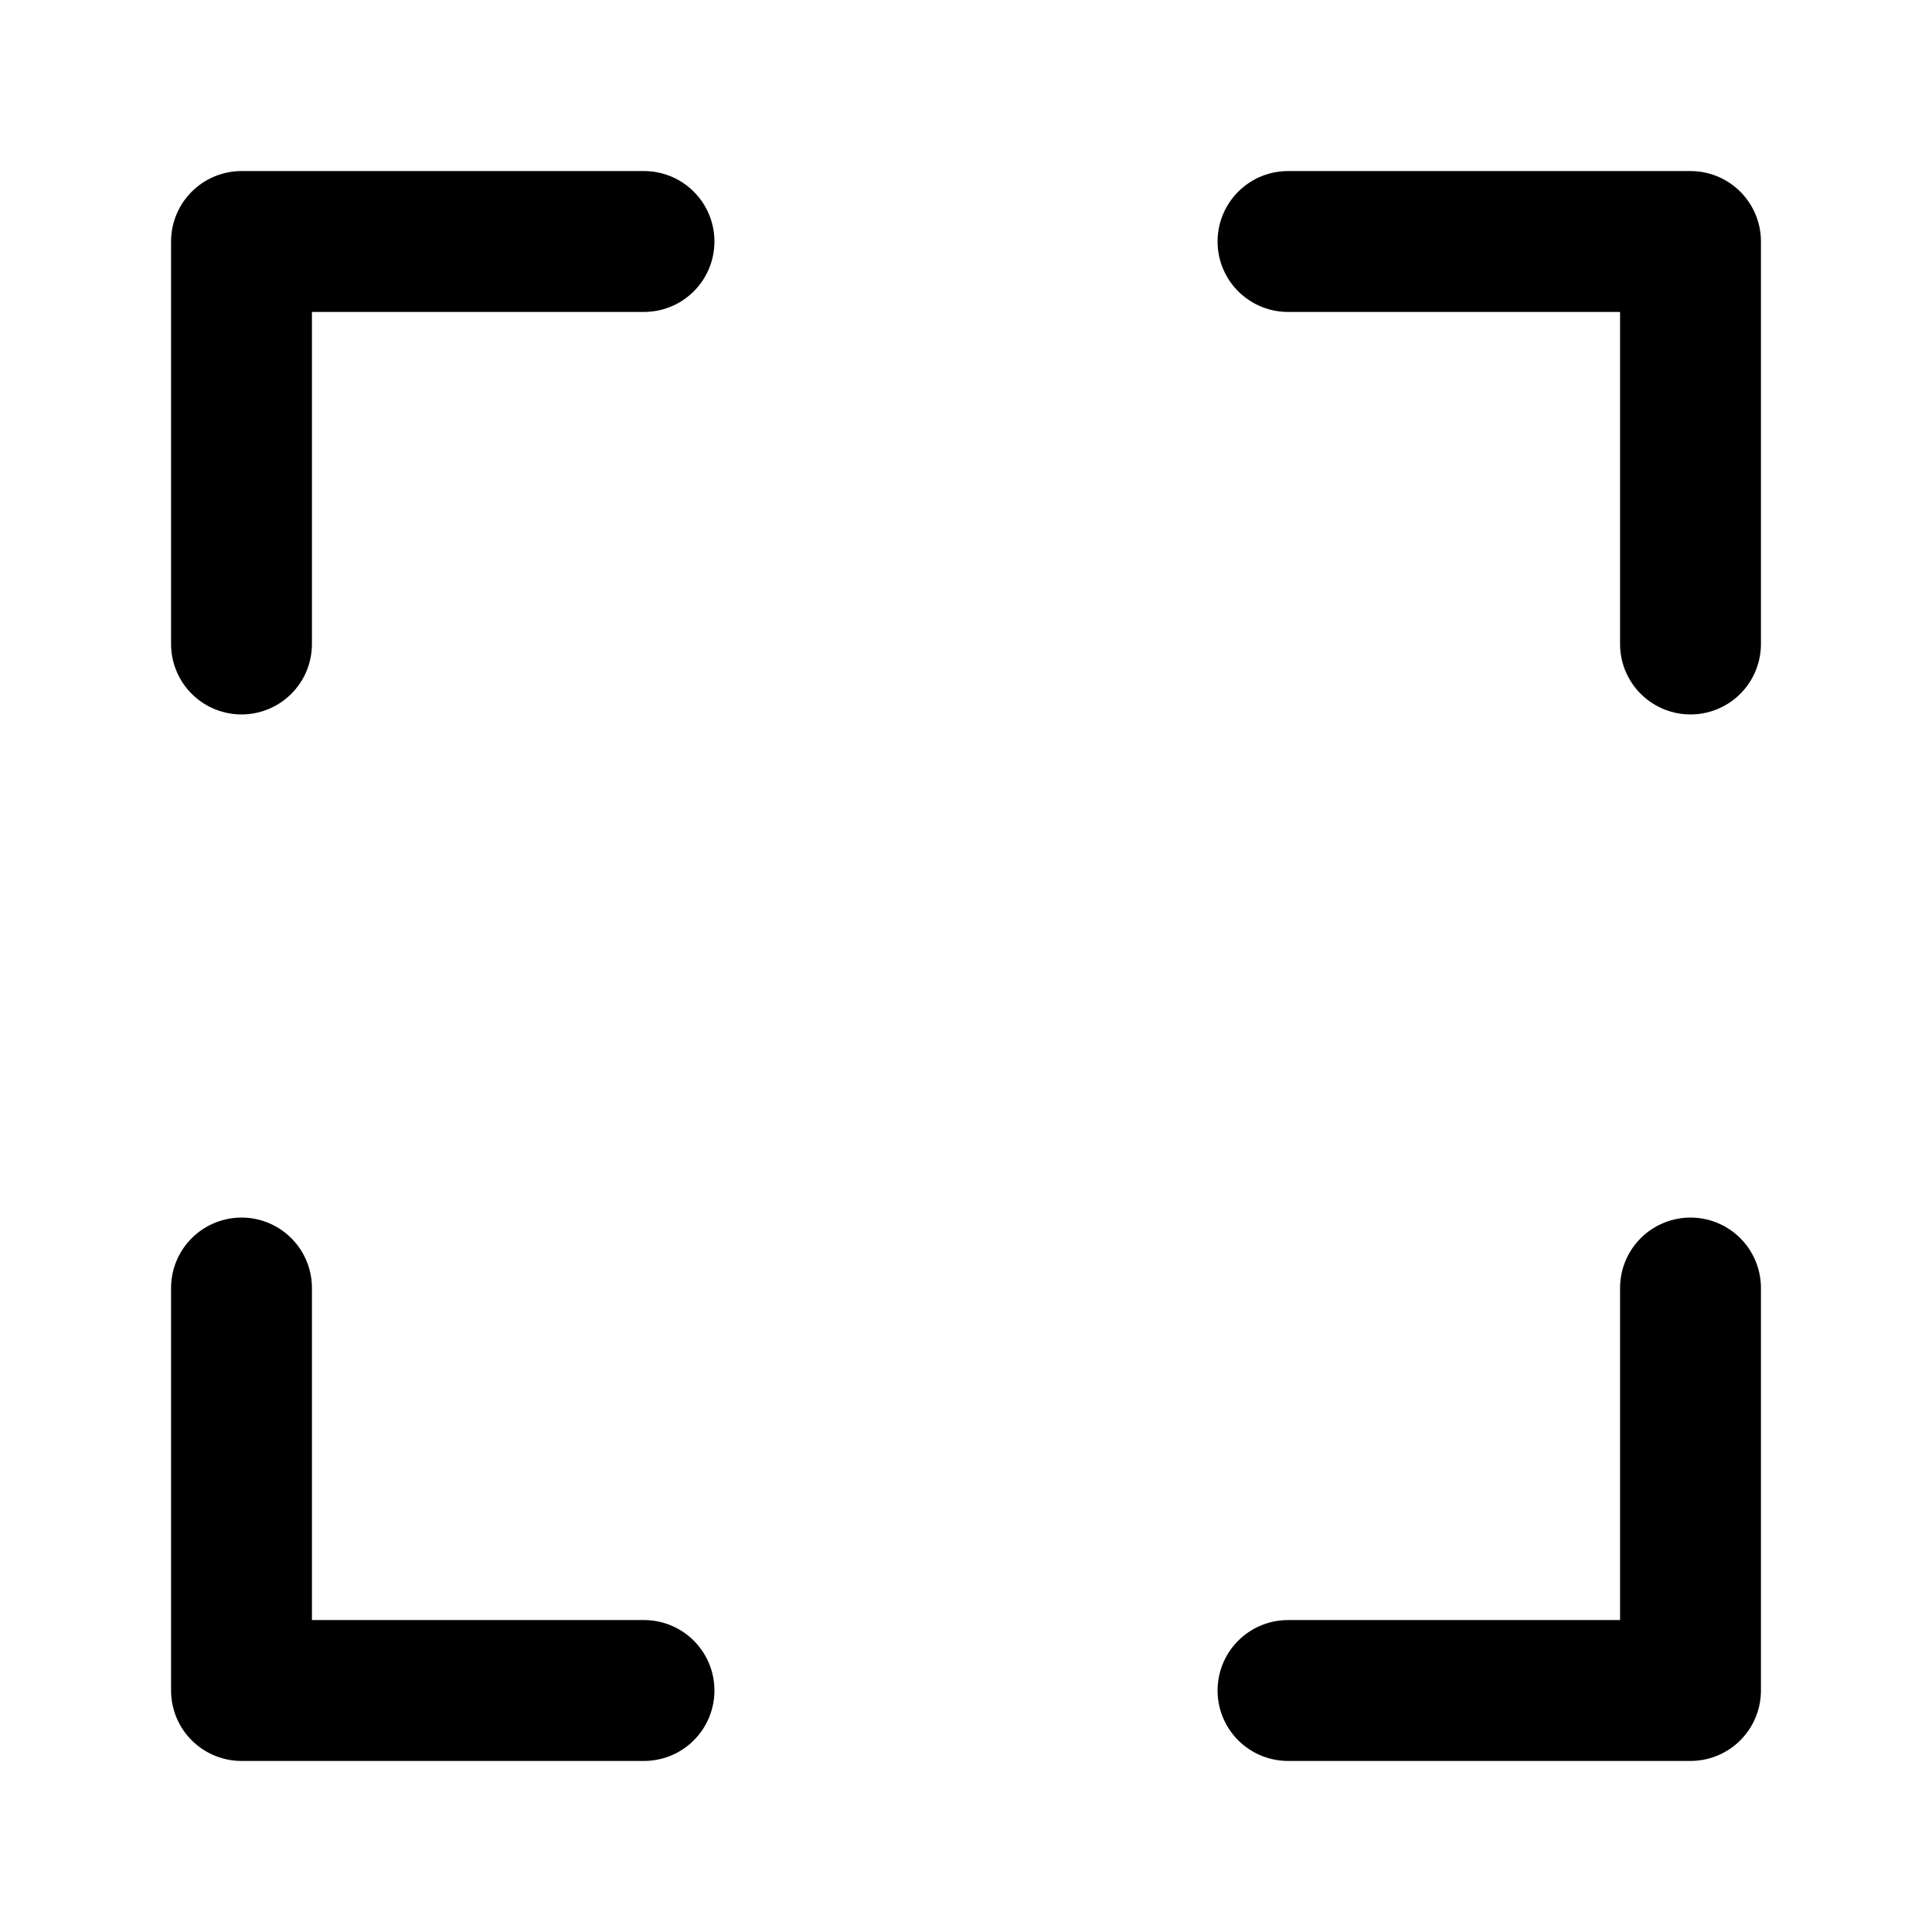
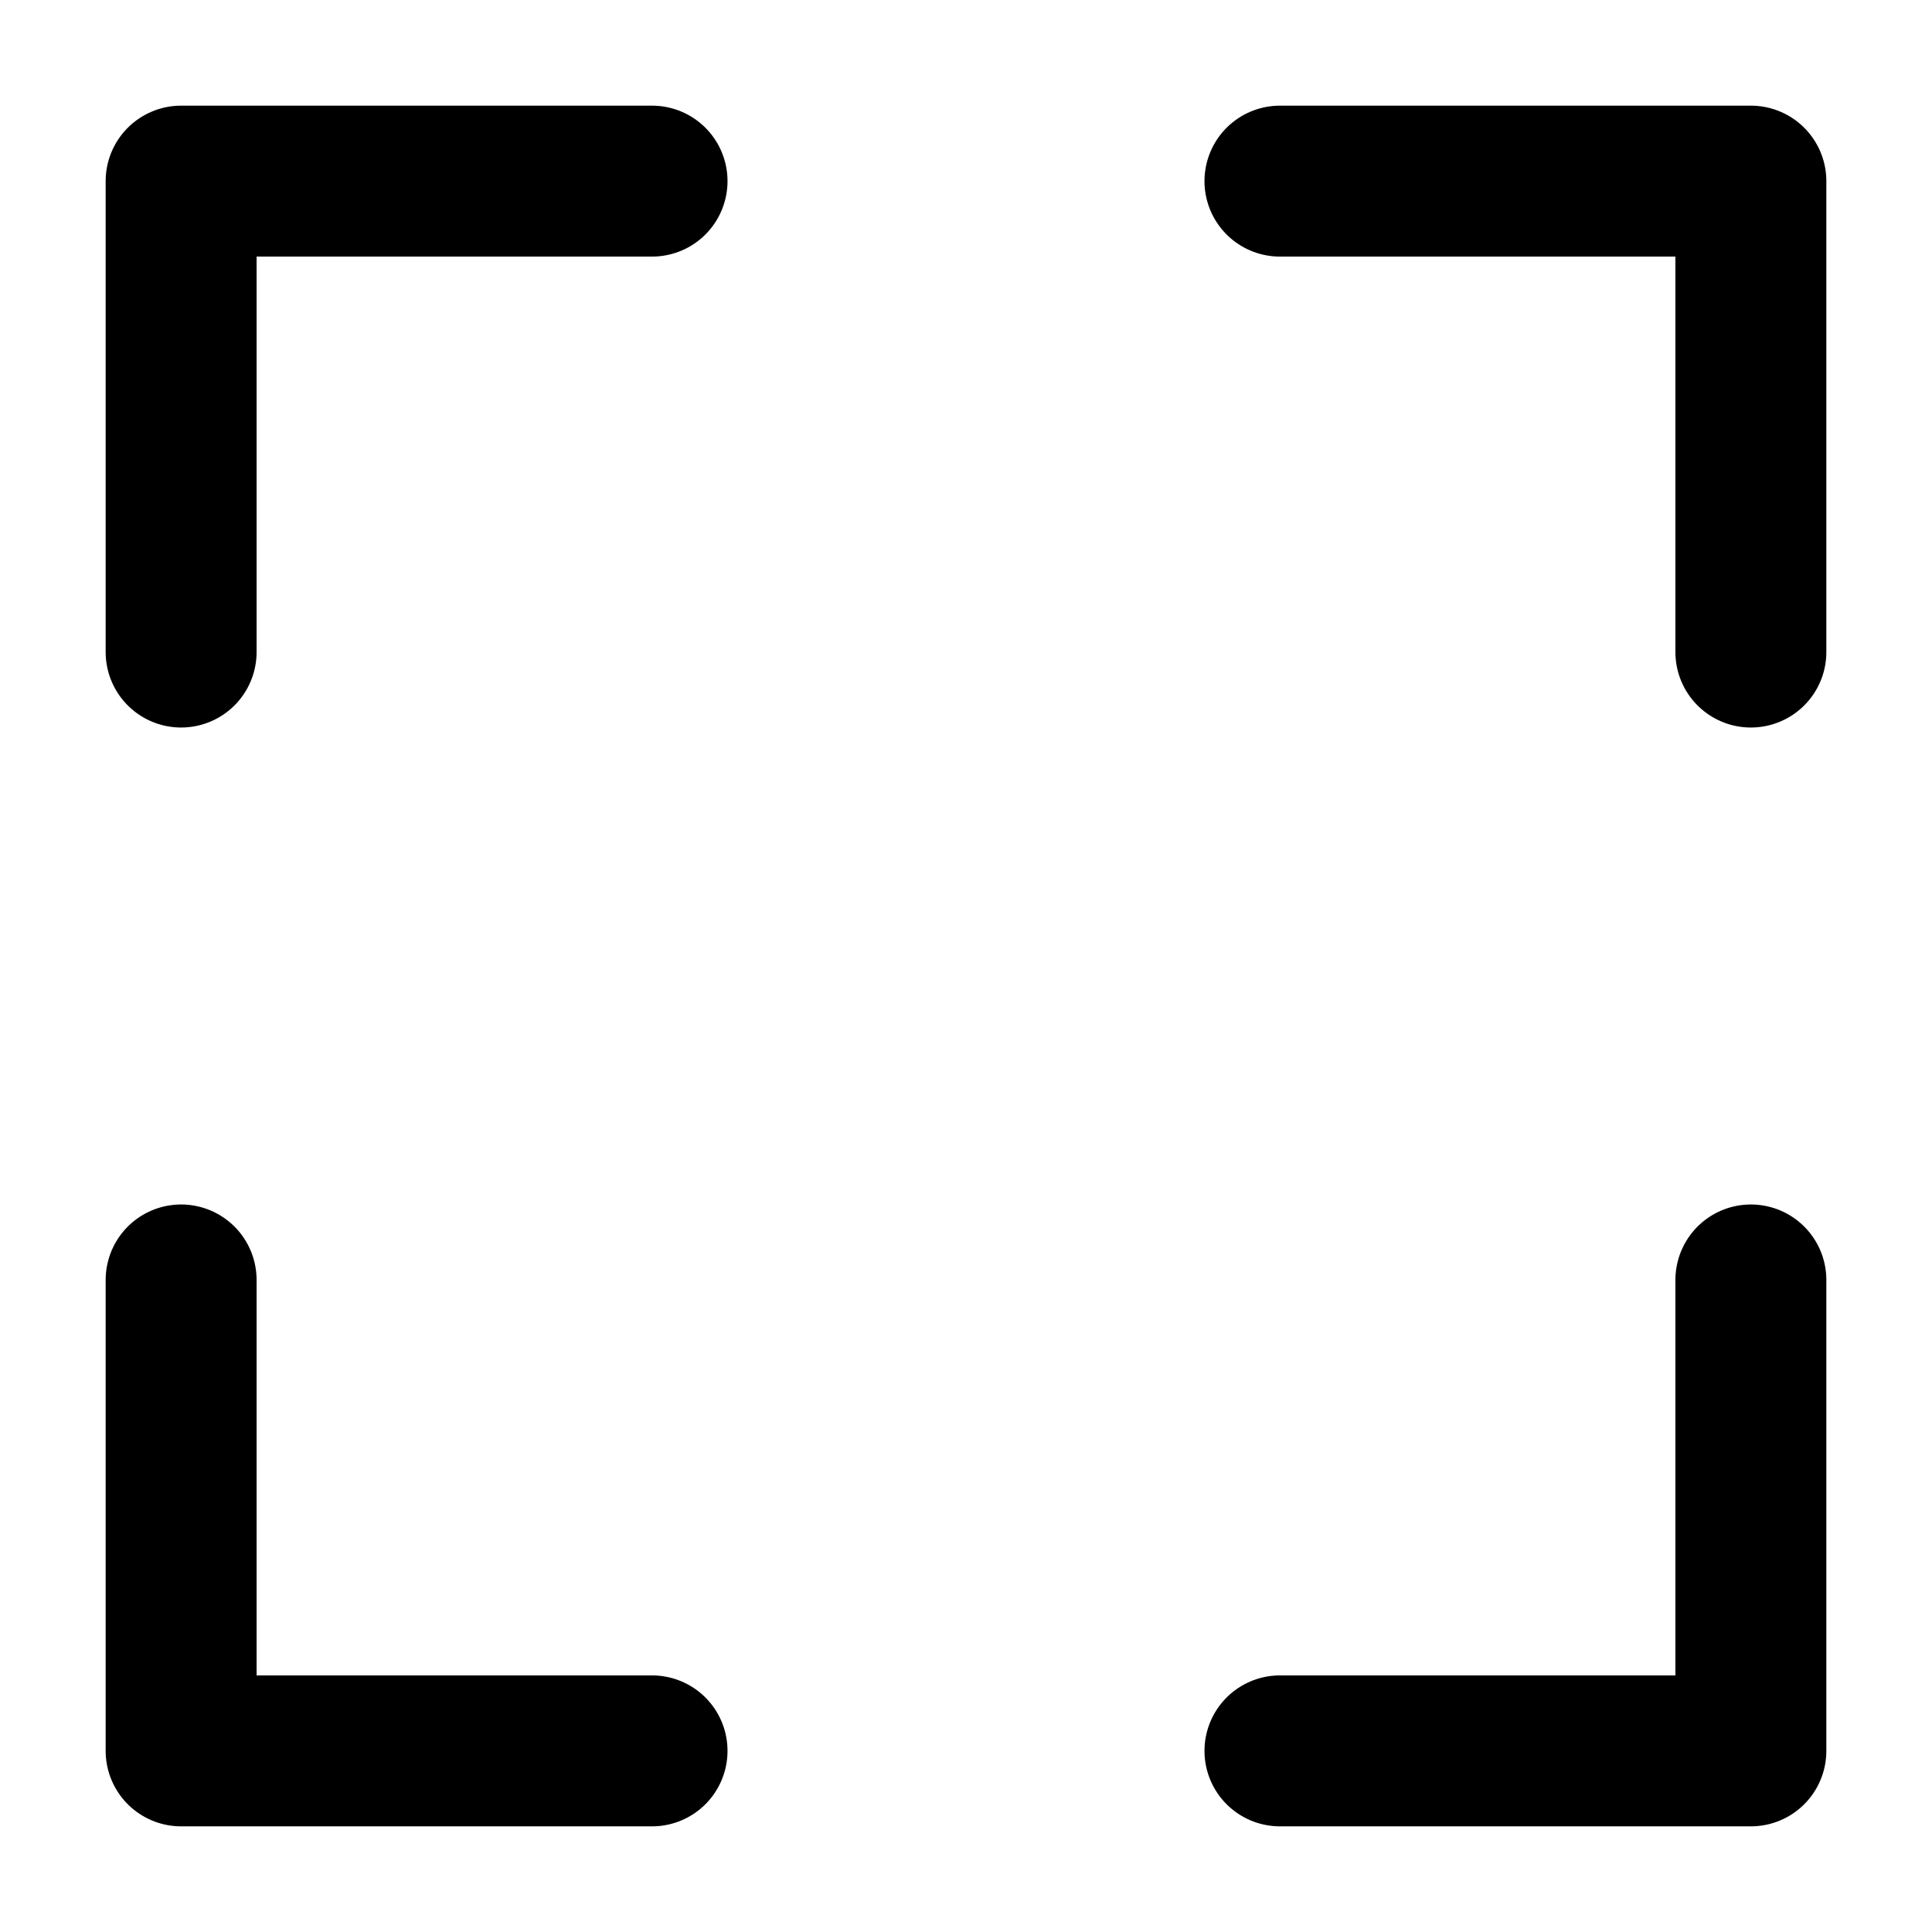
<svg xmlns="http://www.w3.org/2000/svg" width="16" height="16" viewBox="0 0 16 16">
-   <g transform="scale(0.6666667)" fill="none" stroke="currentColor" stroke-width="1.75" stroke-linecap="round" stroke-linejoin="round">
-     <path d="M8 3H3v5m13-5h5v5M3 16v5h5m13-5v5h-5" />
+   <g transform="scale(1)" fill="none" stroke="currentColor" stroke-width="1.25" stroke-linecap="round" stroke-linejoin="round">
+     <path d="M5.4 1.5H1.5v3.9m9.1-3.9h3.9v3.9M1.5 10.6v3.9h3.9m9.1-3.9v3.9h-3.9" />
  </g>
</svg>
